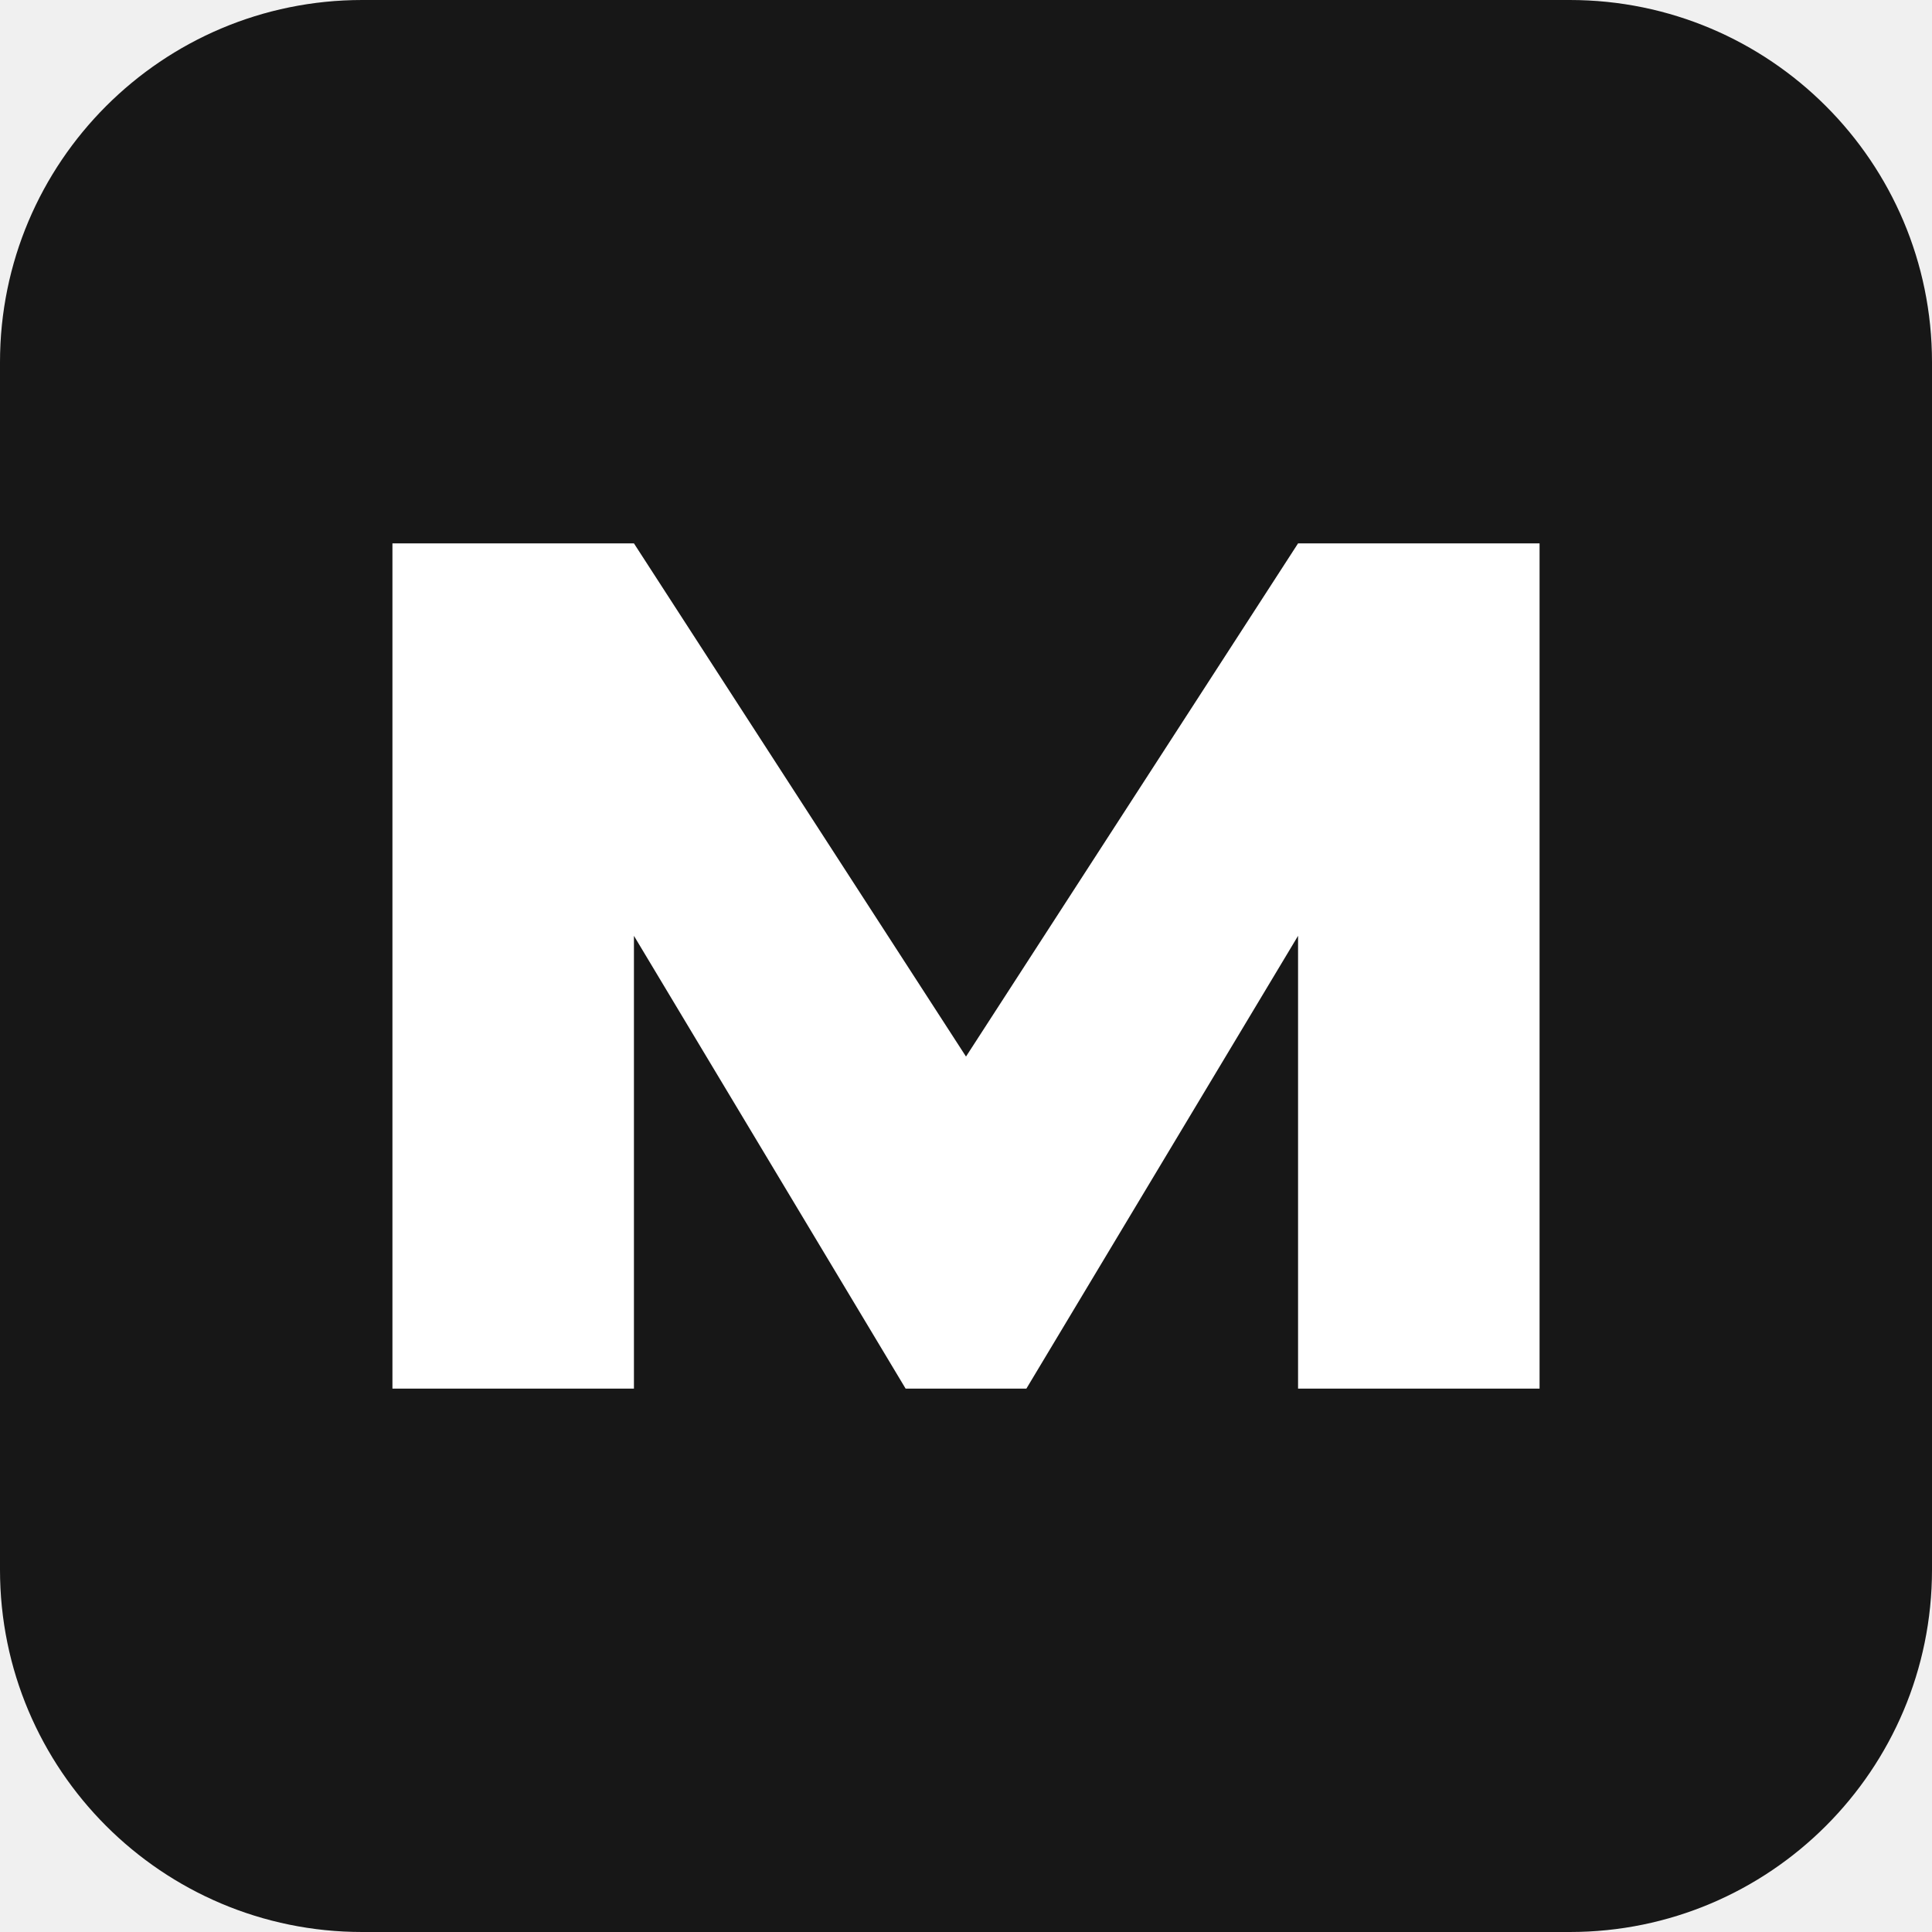
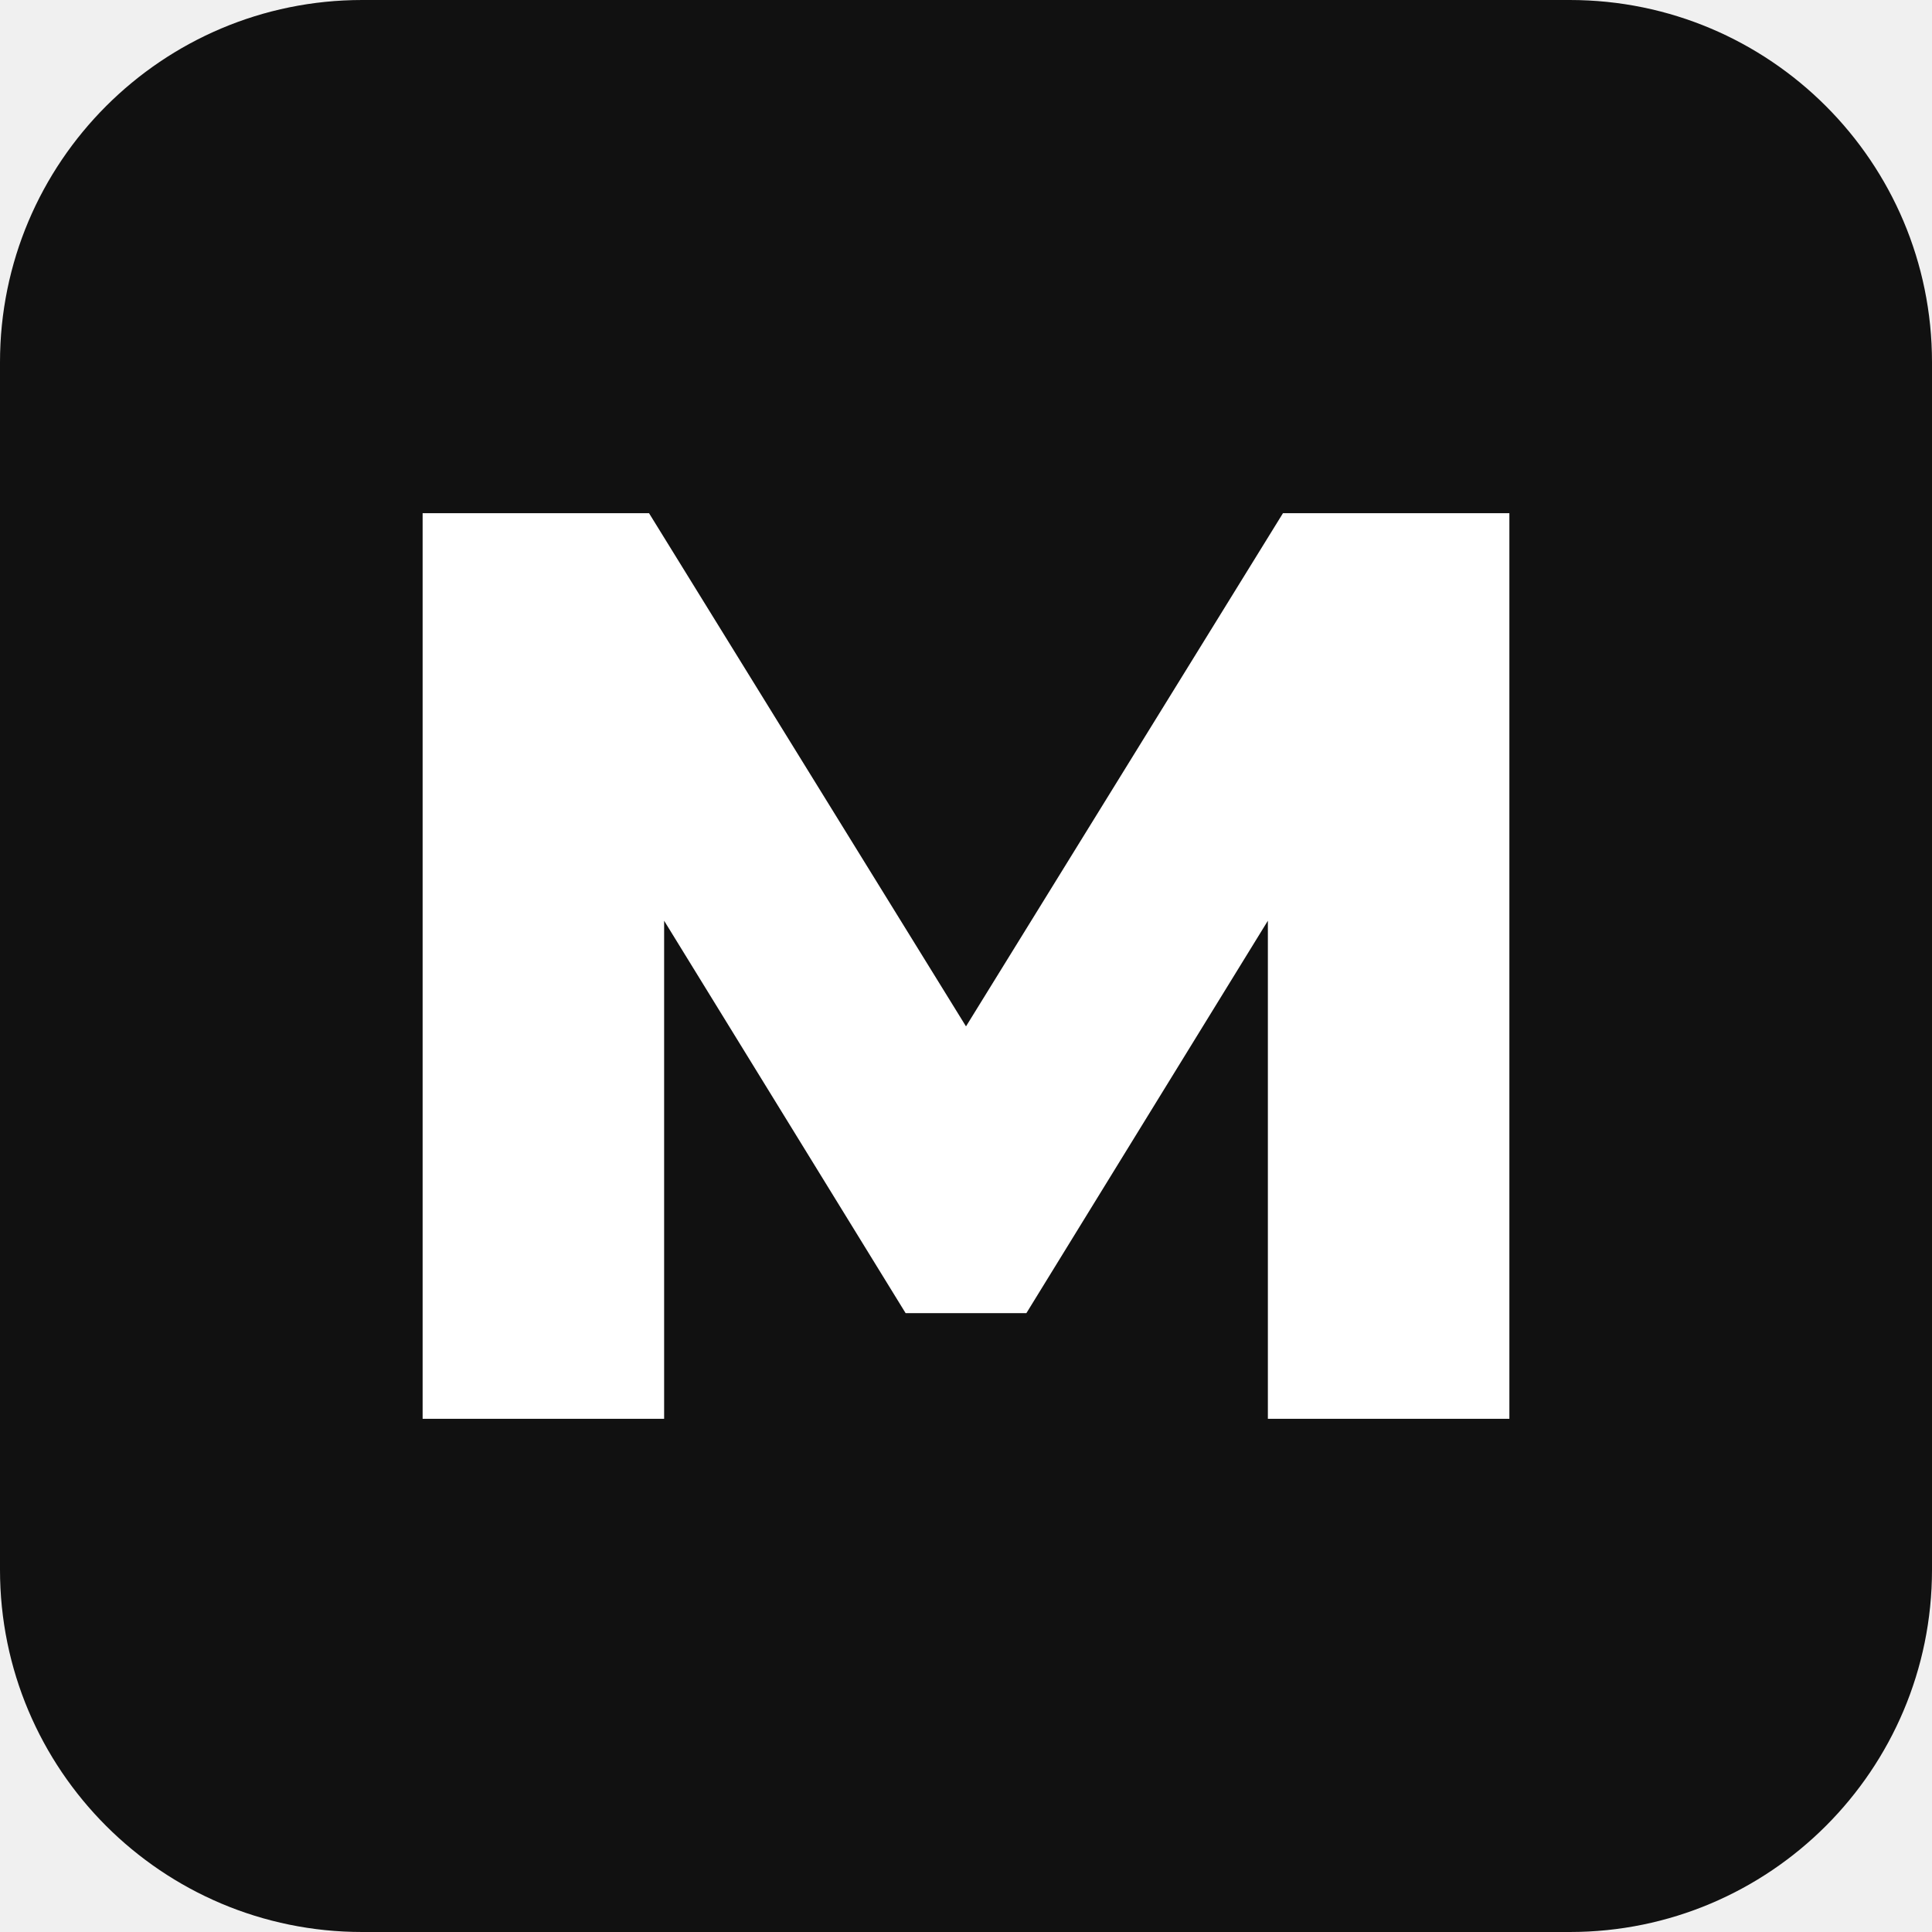
- <svg xmlns="http://www.w3.org/2000/svg" viewBox="0 0 64 64">
-   <rect width="64" height="64" rx="12" fill="#171717" />
-   <path d="M13 46V18h8l11 17 11-17h8v28h-8V31L34 46h-4L21 31v15z" fill="#ffffff" />
+ <svg xmlns="http://www.w3.org/2000/svg" viewBox="0 0 128 128">
+   <rect width="128" height="128" rx="24" fill="#111" />
+   <path d="M28 94V34h15l21 34 21-34h15v60H84V61L68 87h-8L44 61v33H28Z" fill="#fff" />
+   <style>
+     @media (prefers-color-scheme: dark) {
+       rect {
+         fill: #fff;
+       }
+       path {
+         fill: #111;
+       }
+     }
+   </style>
</svg>
